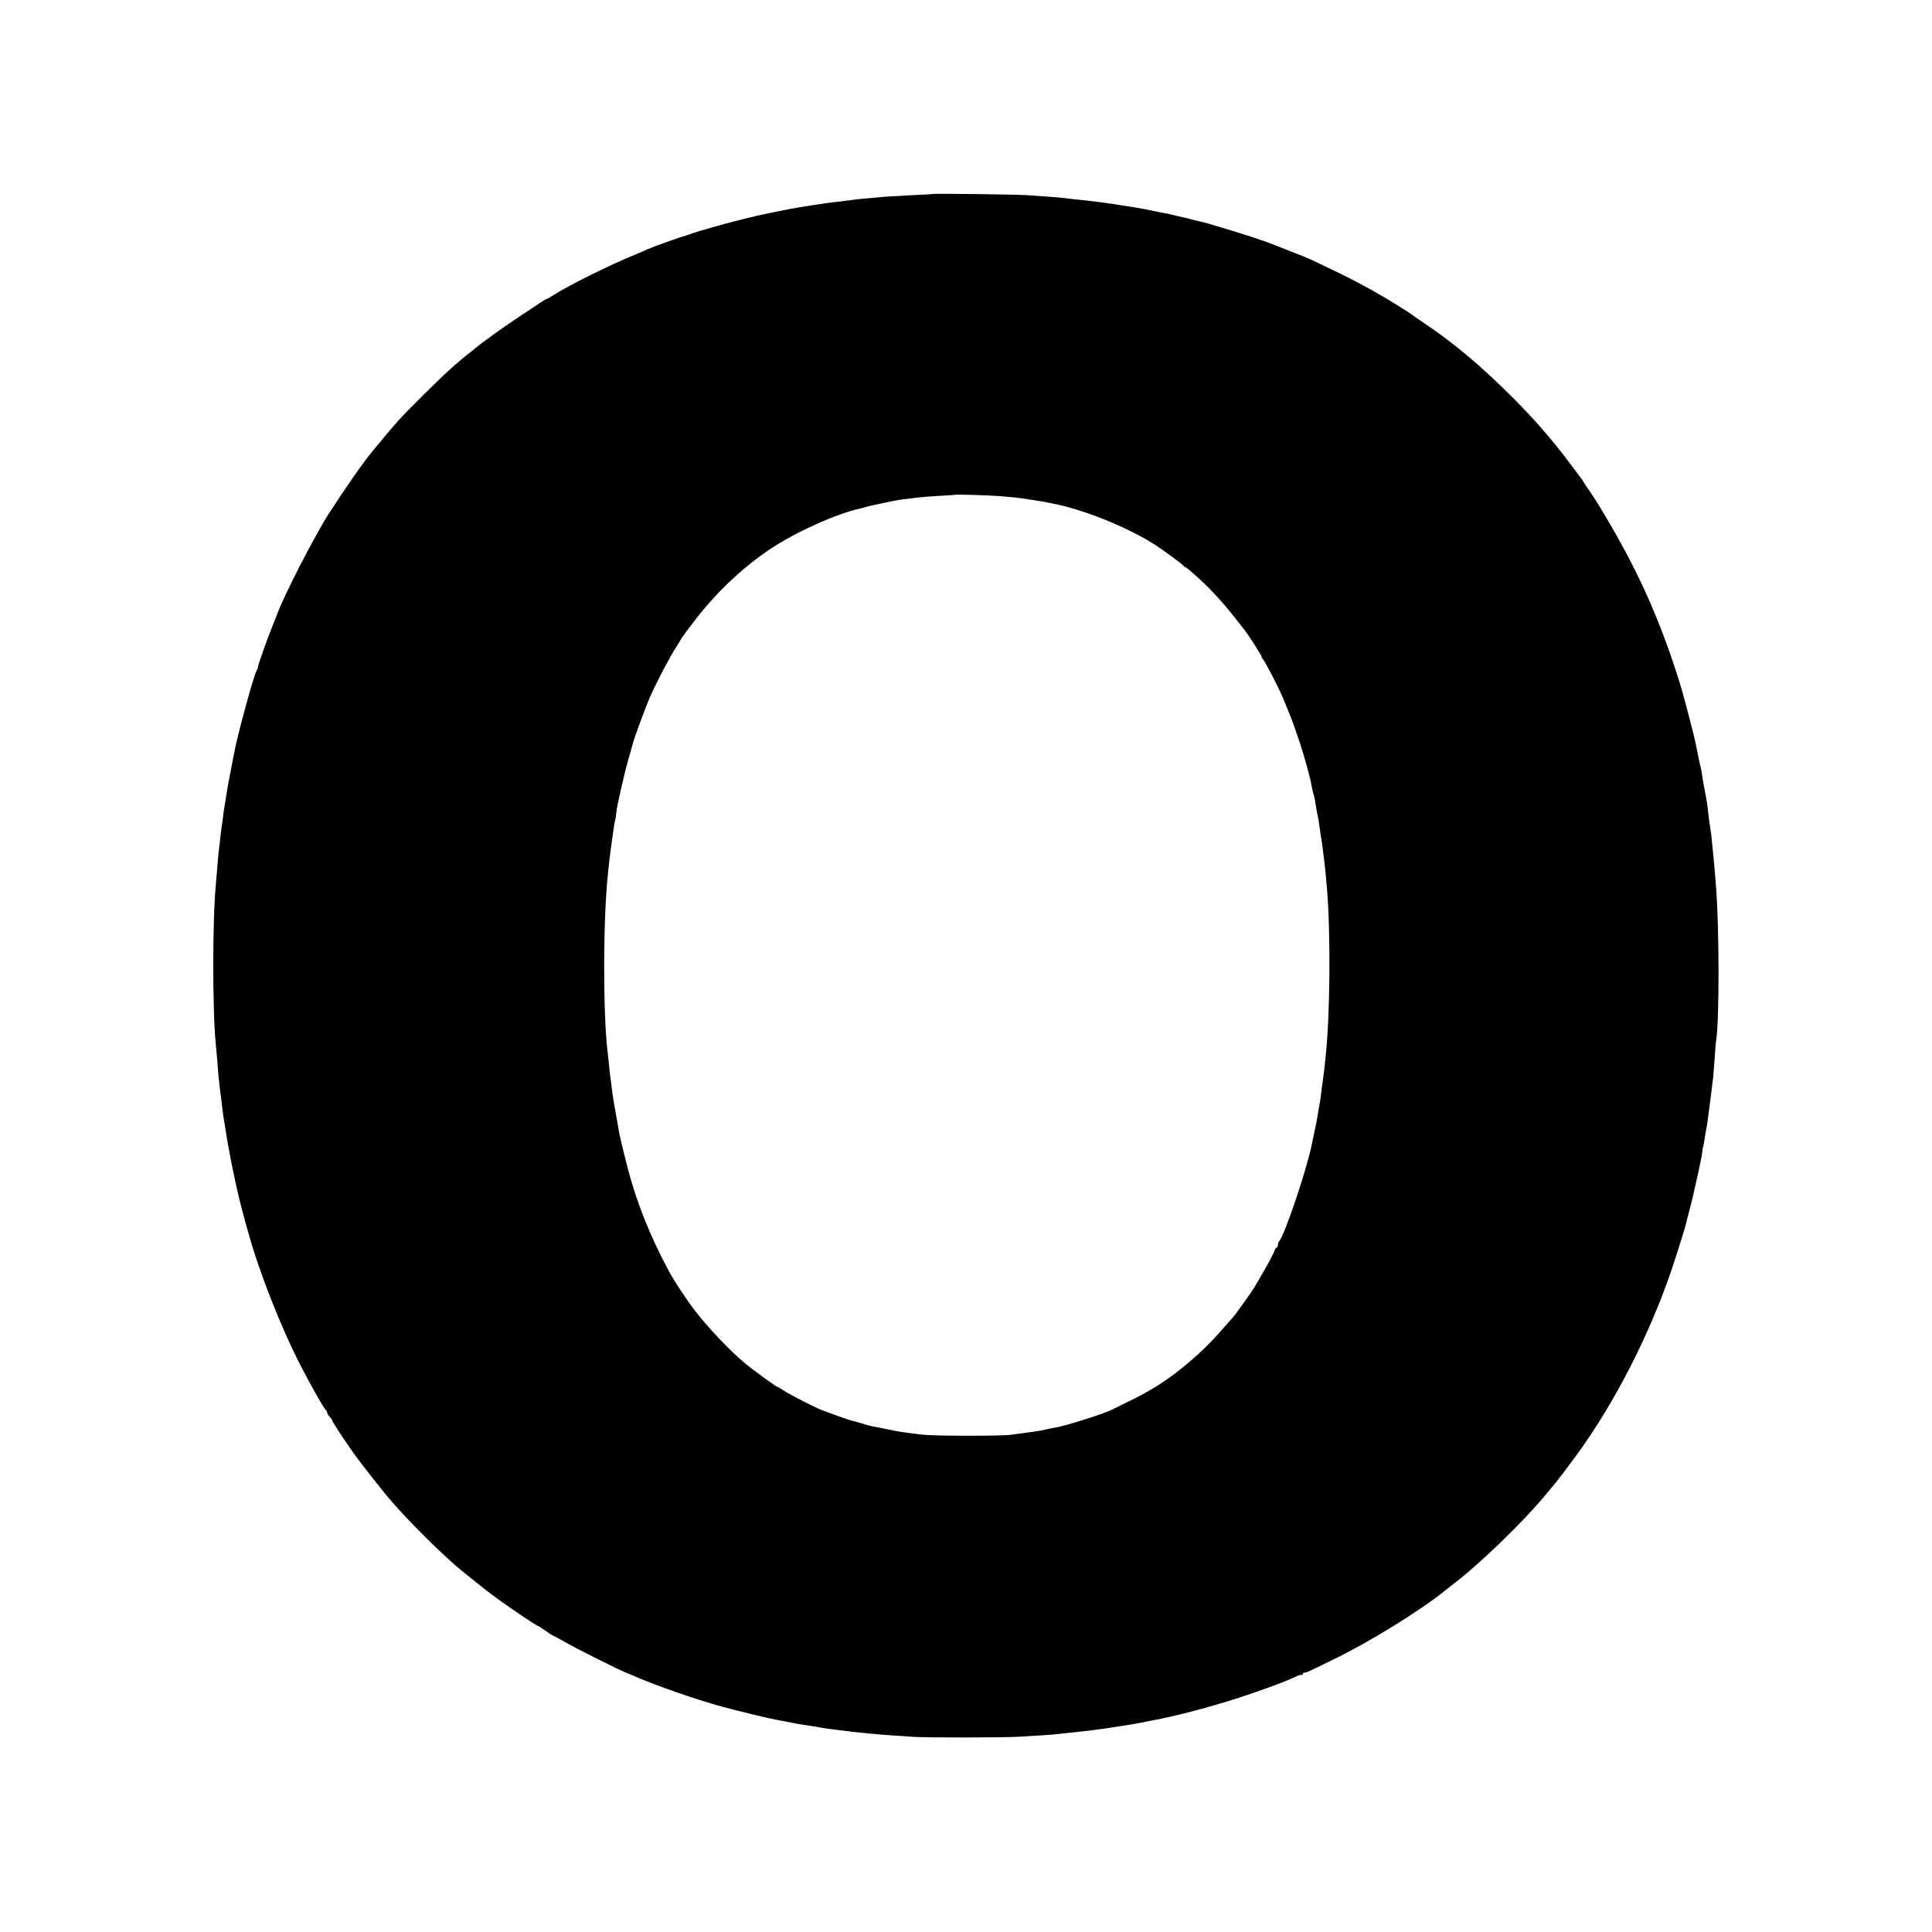
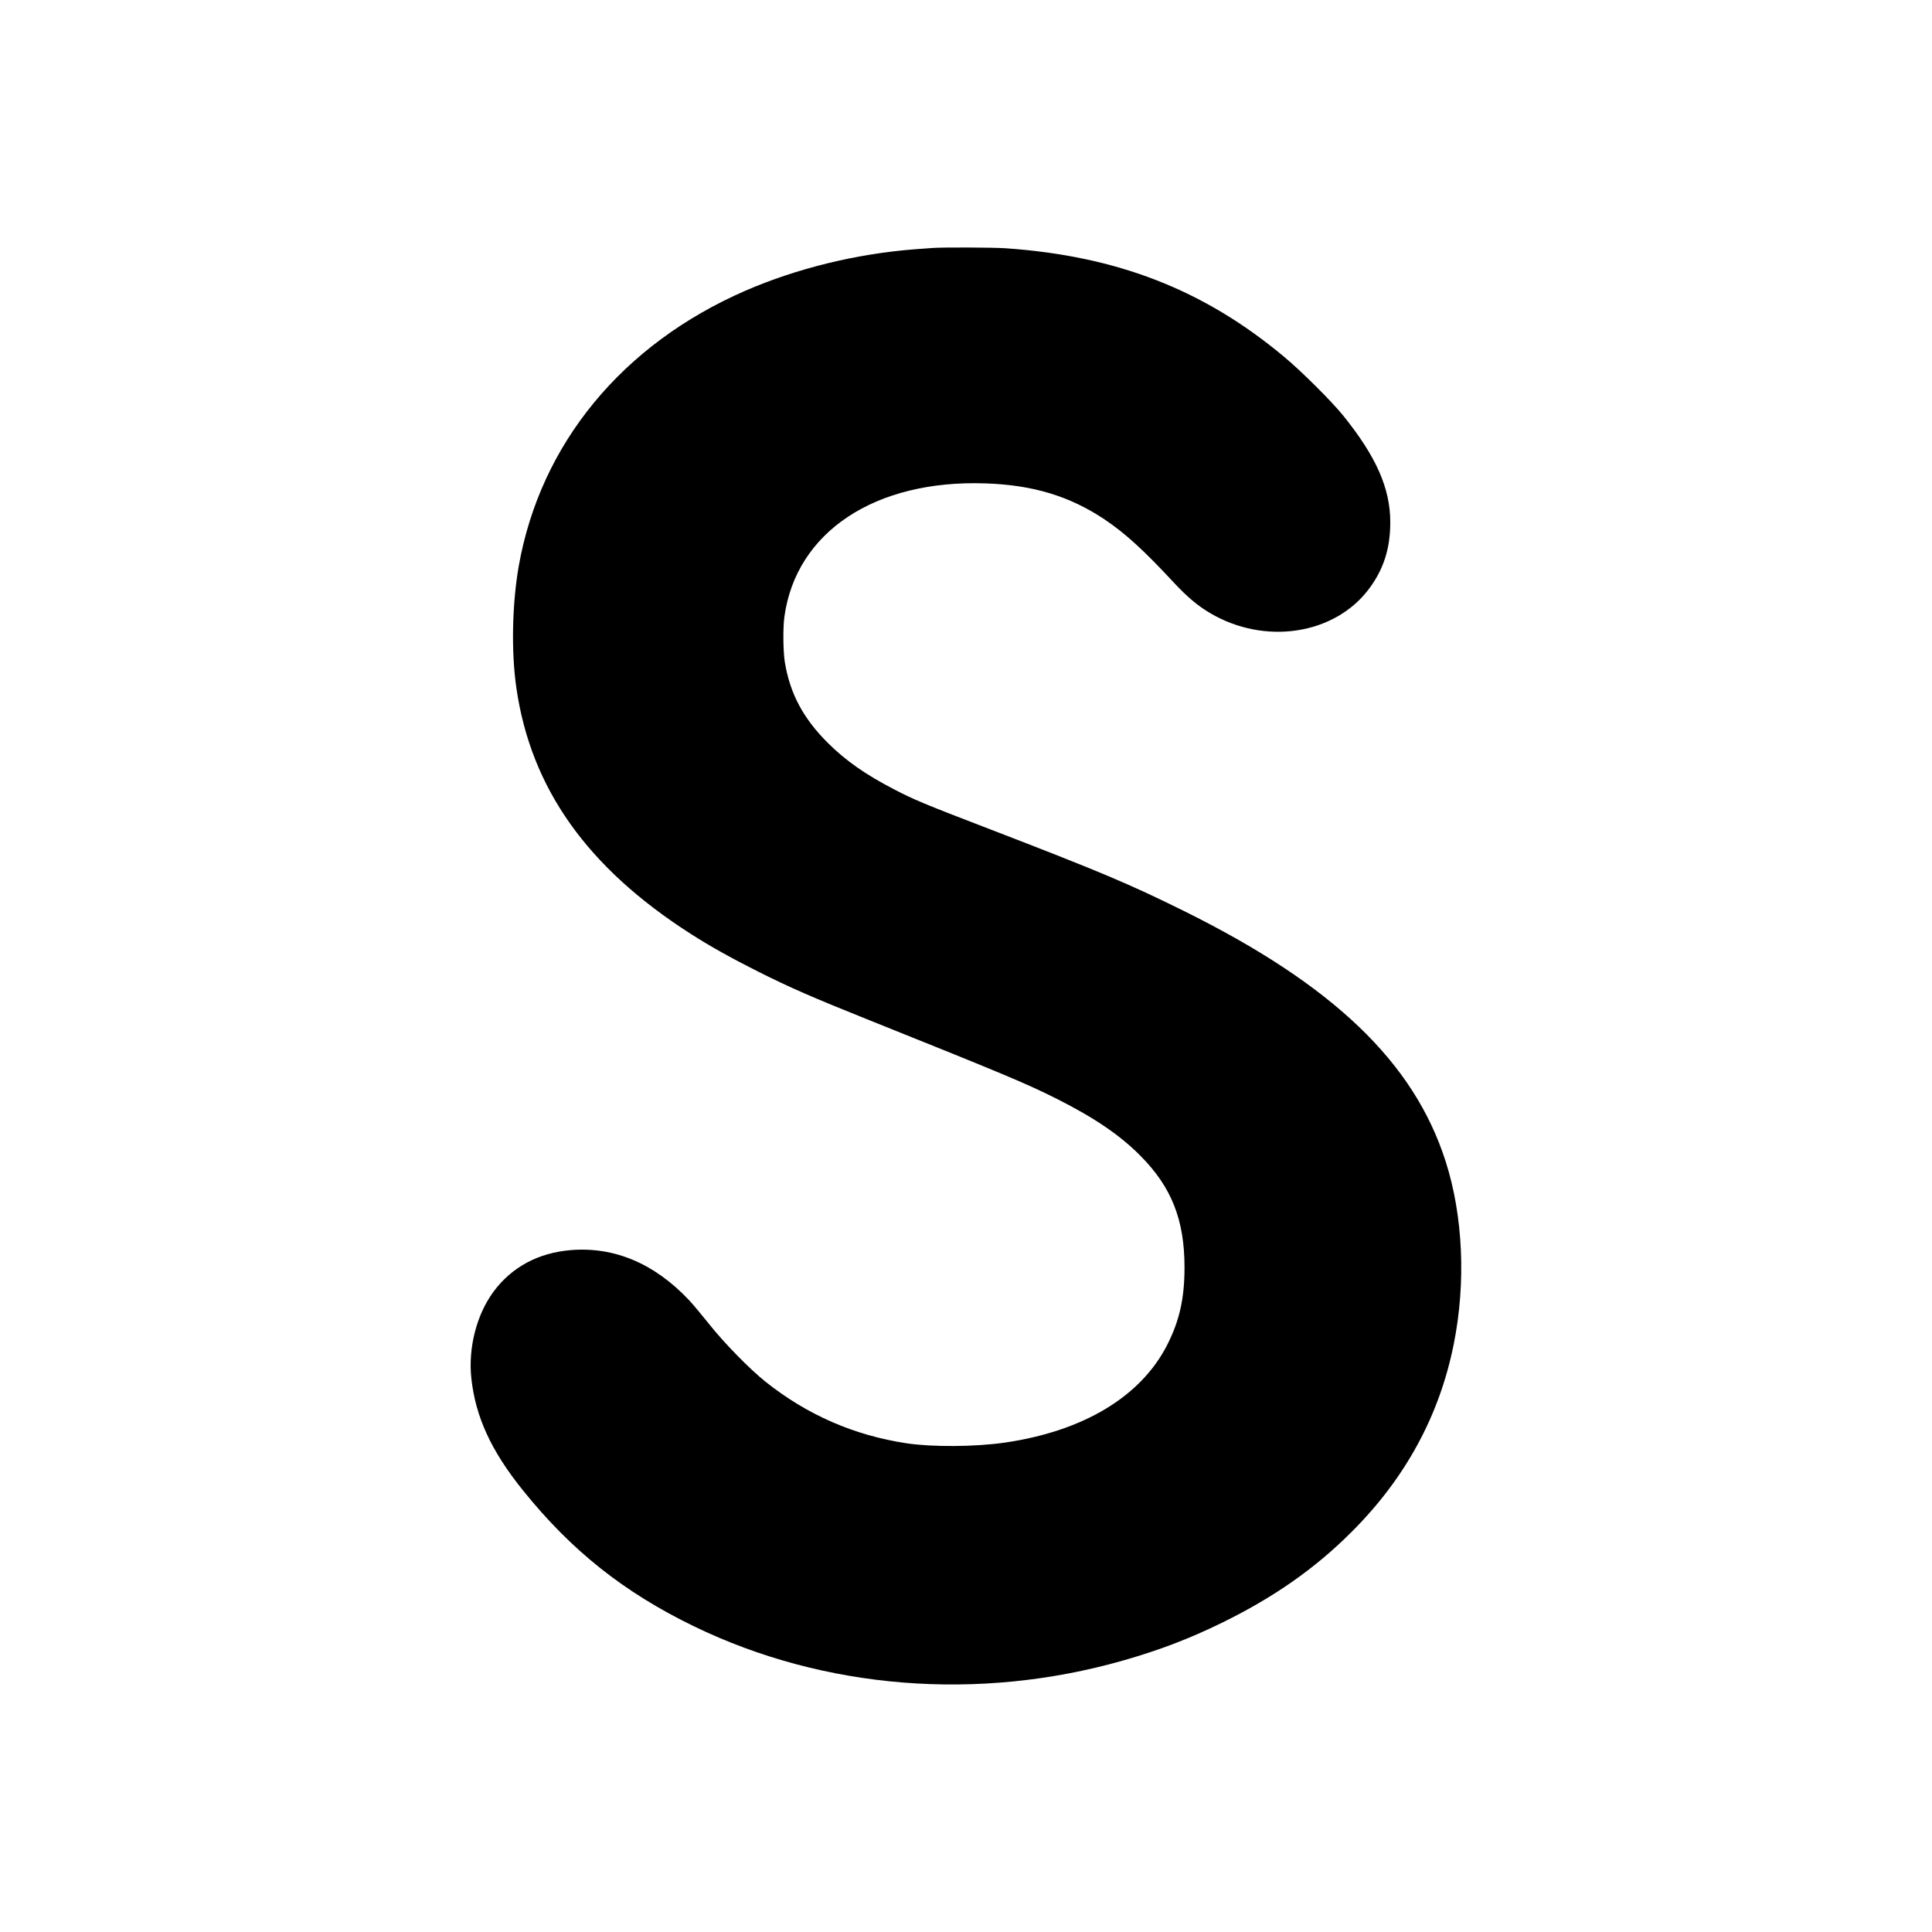
- <svg xmlns="http://www.w3.org/2000/svg" version="1.0" width="1400pt" height="1400pt" viewBox="0 0 1400 1400" preserveAspectRatio="xMidYMid meet">
-   <g transform="translate(0,1400) scale(0.1,-0.1)" fill="#000000" stroke="none">
-     <path d="M6757 12594 c-1 -1 -65 -5 -142 -8 -77 -4 -165 -9 -195 -11 -30 -3 -80 -7 -110 -10 -30 -2 -77 -7 -104 -10 -26 -4 -62 -8 -80 -10 -74 -8 -168 -21 -231 -31 -16 -3 -41 -7 -55 -9 -31 -4 -87 -14 -120 -20 -14 -3 -36 -7 -50 -10 -14 -3 -36 -7 -50 -10 -14 -3 -34 -7 -45 -9 -174 -35 -498 -123 -605 -163 -8 -3 -20 -7 -26 -8 -18 -4 -218 -76 -249 -90 -16 -8 -59 -26 -95 -41 -186 -76 -479 -222 -597 -297 -24 -15 -45 -27 -48 -27 -3 0 -18 -8 -33 -19 -15 -10 -79 -53 -142 -94 -99 -64 -297 -206 -337 -241 -7 -6 -18 -15 -25 -21 -100 -76 -192 -160 -353 -320 -168 -167 -189 -190 -362 -400 -72 -87 -189 -254 -319 -455 -106 -165 -336 -613 -379 -740 -2 -5 -9 -24 -32 -80 -30 -73 -103 -278 -103 -289 0 -6 -4 -19 -10 -29 -23 -41 -143 -482 -165 -607 -2 -11 -11 -56 -19 -100 -23 -114 -22 -113 -36 -195 -6 -41 -13 -86 -16 -100 -2 -14 -7 -45 -9 -70 -3 -25 -8 -56 -10 -69 -2 -14 -7 -52 -10 -85 -4 -34 -8 -72 -10 -86 -2 -14 -7 -63 -10 -110 -4 -47 -8 -101 -10 -120 -26 -258 -26 -929 -1 -1170 2 -19 7 -73 11 -120 3 -47 7 -98 9 -115 7 -65 17 -151 21 -175 2 -14 6 -47 9 -75 4 -27 8 -61 11 -75 3 -14 7 -38 9 -55 30 -193 84 -452 127 -608 11 -39 26 -97 35 -127 74 -275 233 -683 377 -965 74 -145 178 -329 189 -333 4 -2 8 -9 8 -16 0 -7 8 -21 18 -32 10 -10 19 -23 20 -29 3 -11 60 -100 143 -219 55 -80 235 -308 299 -380 120 -135 275 -291 390 -395 19 -17 45 -41 57 -52 26 -24 227 -185 267 -214 16 -11 47 -34 70 -51 61 -45 253 -174 260 -174 4 0 29 -16 56 -35 27 -19 51 -35 53 -35 2 0 53 -27 113 -61 93 -52 356 -183 419 -209 11 -4 36 -15 55 -23 167 -73 443 -169 639 -223 125 -34 348 -88 406 -98 17 -3 55 -10 85 -16 57 -12 64 -13 140 -24 25 -4 68 -11 95 -16 28 -5 76 -12 109 -15 32 -4 68 -8 80 -10 11 -2 53 -7 91 -10 39 -4 84 -9 100 -10 17 -2 73 -7 125 -10 52 -3 124 -8 160 -11 84 -6 660 -6 765 1 168 10 232 14 285 20 30 4 73 8 95 10 22 2 58 6 80 9 22 2 63 7 90 11 28 3 79 10 115 16 36 6 76 12 90 14 39 5 101 16 145 25 22 5 56 12 75 15 57 10 200 43 265 60 33 10 67 18 75 20 8 1 22 5 30 8 8 3 42 13 75 22 163 44 504 164 586 206 20 10 39 15 43 12 3 -4 6 -1 6 5 0 7 6 12 13 12 15 0 14 -1 222 101 260 127 626 354 800 496 6 5 30 24 55 43 200 153 521 465 680 660 25 30 47 57 50 60 7 6 115 148 171 225 268 369 520 859 679 1325 36 106 98 304 105 333 2 12 14 58 26 102 11 44 22 87 24 95 2 8 18 78 35 154 17 77 33 155 35 175 2 20 4 36 5 36 2 0 6 22 16 85 4 25 8 50 10 57 4 22 15 98 19 133 2 19 7 54 10 78 3 23 7 59 10 80 2 20 6 53 9 72 2 19 7 82 11 140 4 58 8 116 11 130 23 148 23 804 -1 1115 -7 90 -16 199 -21 240 -2 22 -6 63 -9 90 -2 28 -6 61 -9 75 -5 29 -14 94 -21 160 -3 25 -7 56 -10 70 -3 14 -8 41 -11 60 -4 19 -8 44 -11 55 -2 11 -6 38 -9 60 -3 22 -9 54 -14 70 -4 17 -11 46 -14 65 -3 19 -9 46 -12 60 -3 14 -7 35 -10 48 -8 40 -74 294 -91 352 -9 30 -18 60 -19 65 -1 6 -23 72 -48 149 -141 418 -302 757 -551 1162 -11 18 -39 60 -62 94 -24 33 -43 63 -43 65 0 3 -7 13 -15 22 -7 10 -44 59 -81 108 -123 165 -257 319 -418 480 -227 226 -429 396 -646 540 -41 28 -77 53 -80 56 -4 5 -149 96 -198 124 -128 75 -243 136 -367 195 -82 39 -157 75 -167 80 -17 9 -325 130 -343 135 -5 1 -17 5 -25 8 -34 14 -375 119 -401 124 -8 1 -42 10 -75 18 -32 9 -70 18 -84 21 -14 3 -41 9 -60 14 -19 5 -50 12 -68 15 -18 3 -65 12 -105 21 -39 8 -88 17 -107 20 -19 3 -60 9 -90 14 -101 17 -230 34 -335 44 -22 2 -60 7 -85 10 -25 3 -81 8 -125 11 -44 3 -116 8 -160 11 -79 5 -673 13 -678 8z m488 -2189 c44 -4 94 -8 110 -10 33 -3 179 -25 210 -31 11 -3 43 -9 70 -14 223 -44 541 -173 735 -298 79 -52 204 -144 208 -154 2 -4 7 -8 12 -8 8 0 108 -89 160 -141 96 -98 141 -150 269 -315 28 -35 129 -194 124 -194 -3 0 1 -8 9 -17 17 -19 113 -205 146 -283 30 -71 84 -208 86 -220 1 -3 8 -25 17 -50 20 -54 53 -162 75 -245 21 -79 20 -74 28 -120 4 -22 12 -53 17 -70 5 -16 11 -46 13 -65 3 -20 7 -47 10 -60 8 -34 15 -77 21 -125 3 -22 7 -51 10 -65 3 -14 7 -45 10 -70 3 -25 8 -61 10 -80 5 -35 13 -115 20 -200 28 -332 24 -920 -9 -1227 -3 -29 -9 -79 -12 -110 -4 -32 -8 -66 -10 -77 -2 -10 -6 -43 -10 -74 -3 -30 -7 -60 -9 -66 -5 -27 -15 -84 -19 -111 -2 -16 -12 -64 -21 -105 -9 -41 -18 -86 -21 -100 -36 -179 -196 -653 -235 -695 -5 -5 -9 -17 -9 -27 0 -10 -4 -18 -9 -18 -5 0 -11 -10 -15 -23 -3 -12 -34 -71 -69 -132 -85 -148 -86 -150 -137 -221 -25 -34 -52 -72 -60 -84 -8 -12 -24 -32 -35 -45 -126 -145 -176 -198 -255 -270 -168 -152 -305 -245 -490 -335 -58 -28 -113 -56 -124 -61 -54 -30 -343 -122 -425 -135 -14 -2 -39 -7 -56 -11 -16 -4 -32 -7 -35 -8 -11 -2 -107 -17 -135 -20 -16 -2 -57 -7 -90 -12 -77 -10 -561 -9 -640 1 -33 4 -73 9 -90 11 -47 5 -106 15 -155 26 -25 5 -56 12 -70 14 -61 11 -88 18 -127 31 -23 7 -52 15 -65 18 -13 2 -61 19 -108 36 -47 17 -98 36 -115 42 -48 18 -238 115 -278 143 -21 14 -40 25 -43 25 -9 0 -182 126 -237 172 -111 93 -272 264 -360 379 -67 88 -152 217 -188 284 -139 258 -240 511 -304 765 -24 91 -55 221 -59 245 -2 17 -12 71 -21 120 -24 137 -24 136 -31 193 -3 29 -7 62 -9 73 -2 11 -7 48 -10 82 -3 34 -8 85 -12 112 -34 286 -33 959 2 1290 4 39 9 81 10 95 8 72 38 286 41 292 2 3 7 27 9 51 7 55 7 53 40 202 15 66 38 158 52 205 14 47 26 92 28 100 7 32 94 268 121 330 44 102 147 299 190 365 21 33 41 65 44 72 3 6 48 67 100 134 157 203 349 383 548 515 185 122 472 251 645 289 10 2 27 7 37 10 22 7 55 14 155 35 82 17 96 19 149 25 28 4 69 8 91 11 22 3 87 8 145 11 58 3 106 6 107 7 5 5 250 -3 328 -9z" />
+ <svg xmlns="http://www.w3.org/2000/svg" version="1.0" width="2000pt" height="2000pt" viewBox="0 0 2000 2000" preserveAspectRatio="xMidYMid meet">
+   <g transform="translate(0,2000) scale(0.1,-0.1)" fill="#000000" stroke="none">
+     <path d="M9655 17433 c-22 -1 -103 -7 -180 -13 -609 -47 -1226 -198 -1760 -430 -1274 -555 -2121 -1584 -2345 -2850 -69 -395 -79 -890 -24 -1265 151 -1038 735 -1859 1807 -2544 198 -127 419 -250 697 -390 334 -167 559 -265 1110 -486 1466 -588 1658 -669 1982 -831 389 -196 653 -376 863 -588 323 -325 457 -663 457 -1156 0 -321 -52 -552 -179 -802 -273 -536 -868 -894 -1683 -1012 -307 -44 -746 -47 -1015 -7 -545 83 -1027 293 -1460 637 -164 131 -429 401 -588 602 -76 95 -168 205 -205 244 -355 377 -772 554 -1222 517 -335 -27 -612 -175 -800 -429 -176 -237 -264 -581 -231 -895 43 -401 204 -752 532 -1160 503 -626 1046 -1058 1774 -1411 1348 -653 2943 -780 4440 -354 374 107 680 223 1020 389 538 263 965 561 1345 941 558 556 911 1205 1059 1945 128 638 97 1331 -85 1896 -329 1025 -1166 1825 -2709 2589 -568 281 -867 407 -2005 845 -690 265 -787 306 -995 414 -297 154 -502 298 -686 481 -256 256 -392 512 -445 839 -17 109 -20 351 -4 466 120 877 936 1420 2080 1381 493 -16 874 -132 1236 -374 213 -143 408 -321 722 -660 133 -142 241 -233 368 -308 566 -335 1287 -226 1644 248 152 201 223 421 222 693 0 350 -146 679 -485 1100 -120 149 -434 462 -617 614 -829 692 -1725 1041 -2880 1121 -130 9 -655 11 -755 3z" />
  </g>
</svg>
